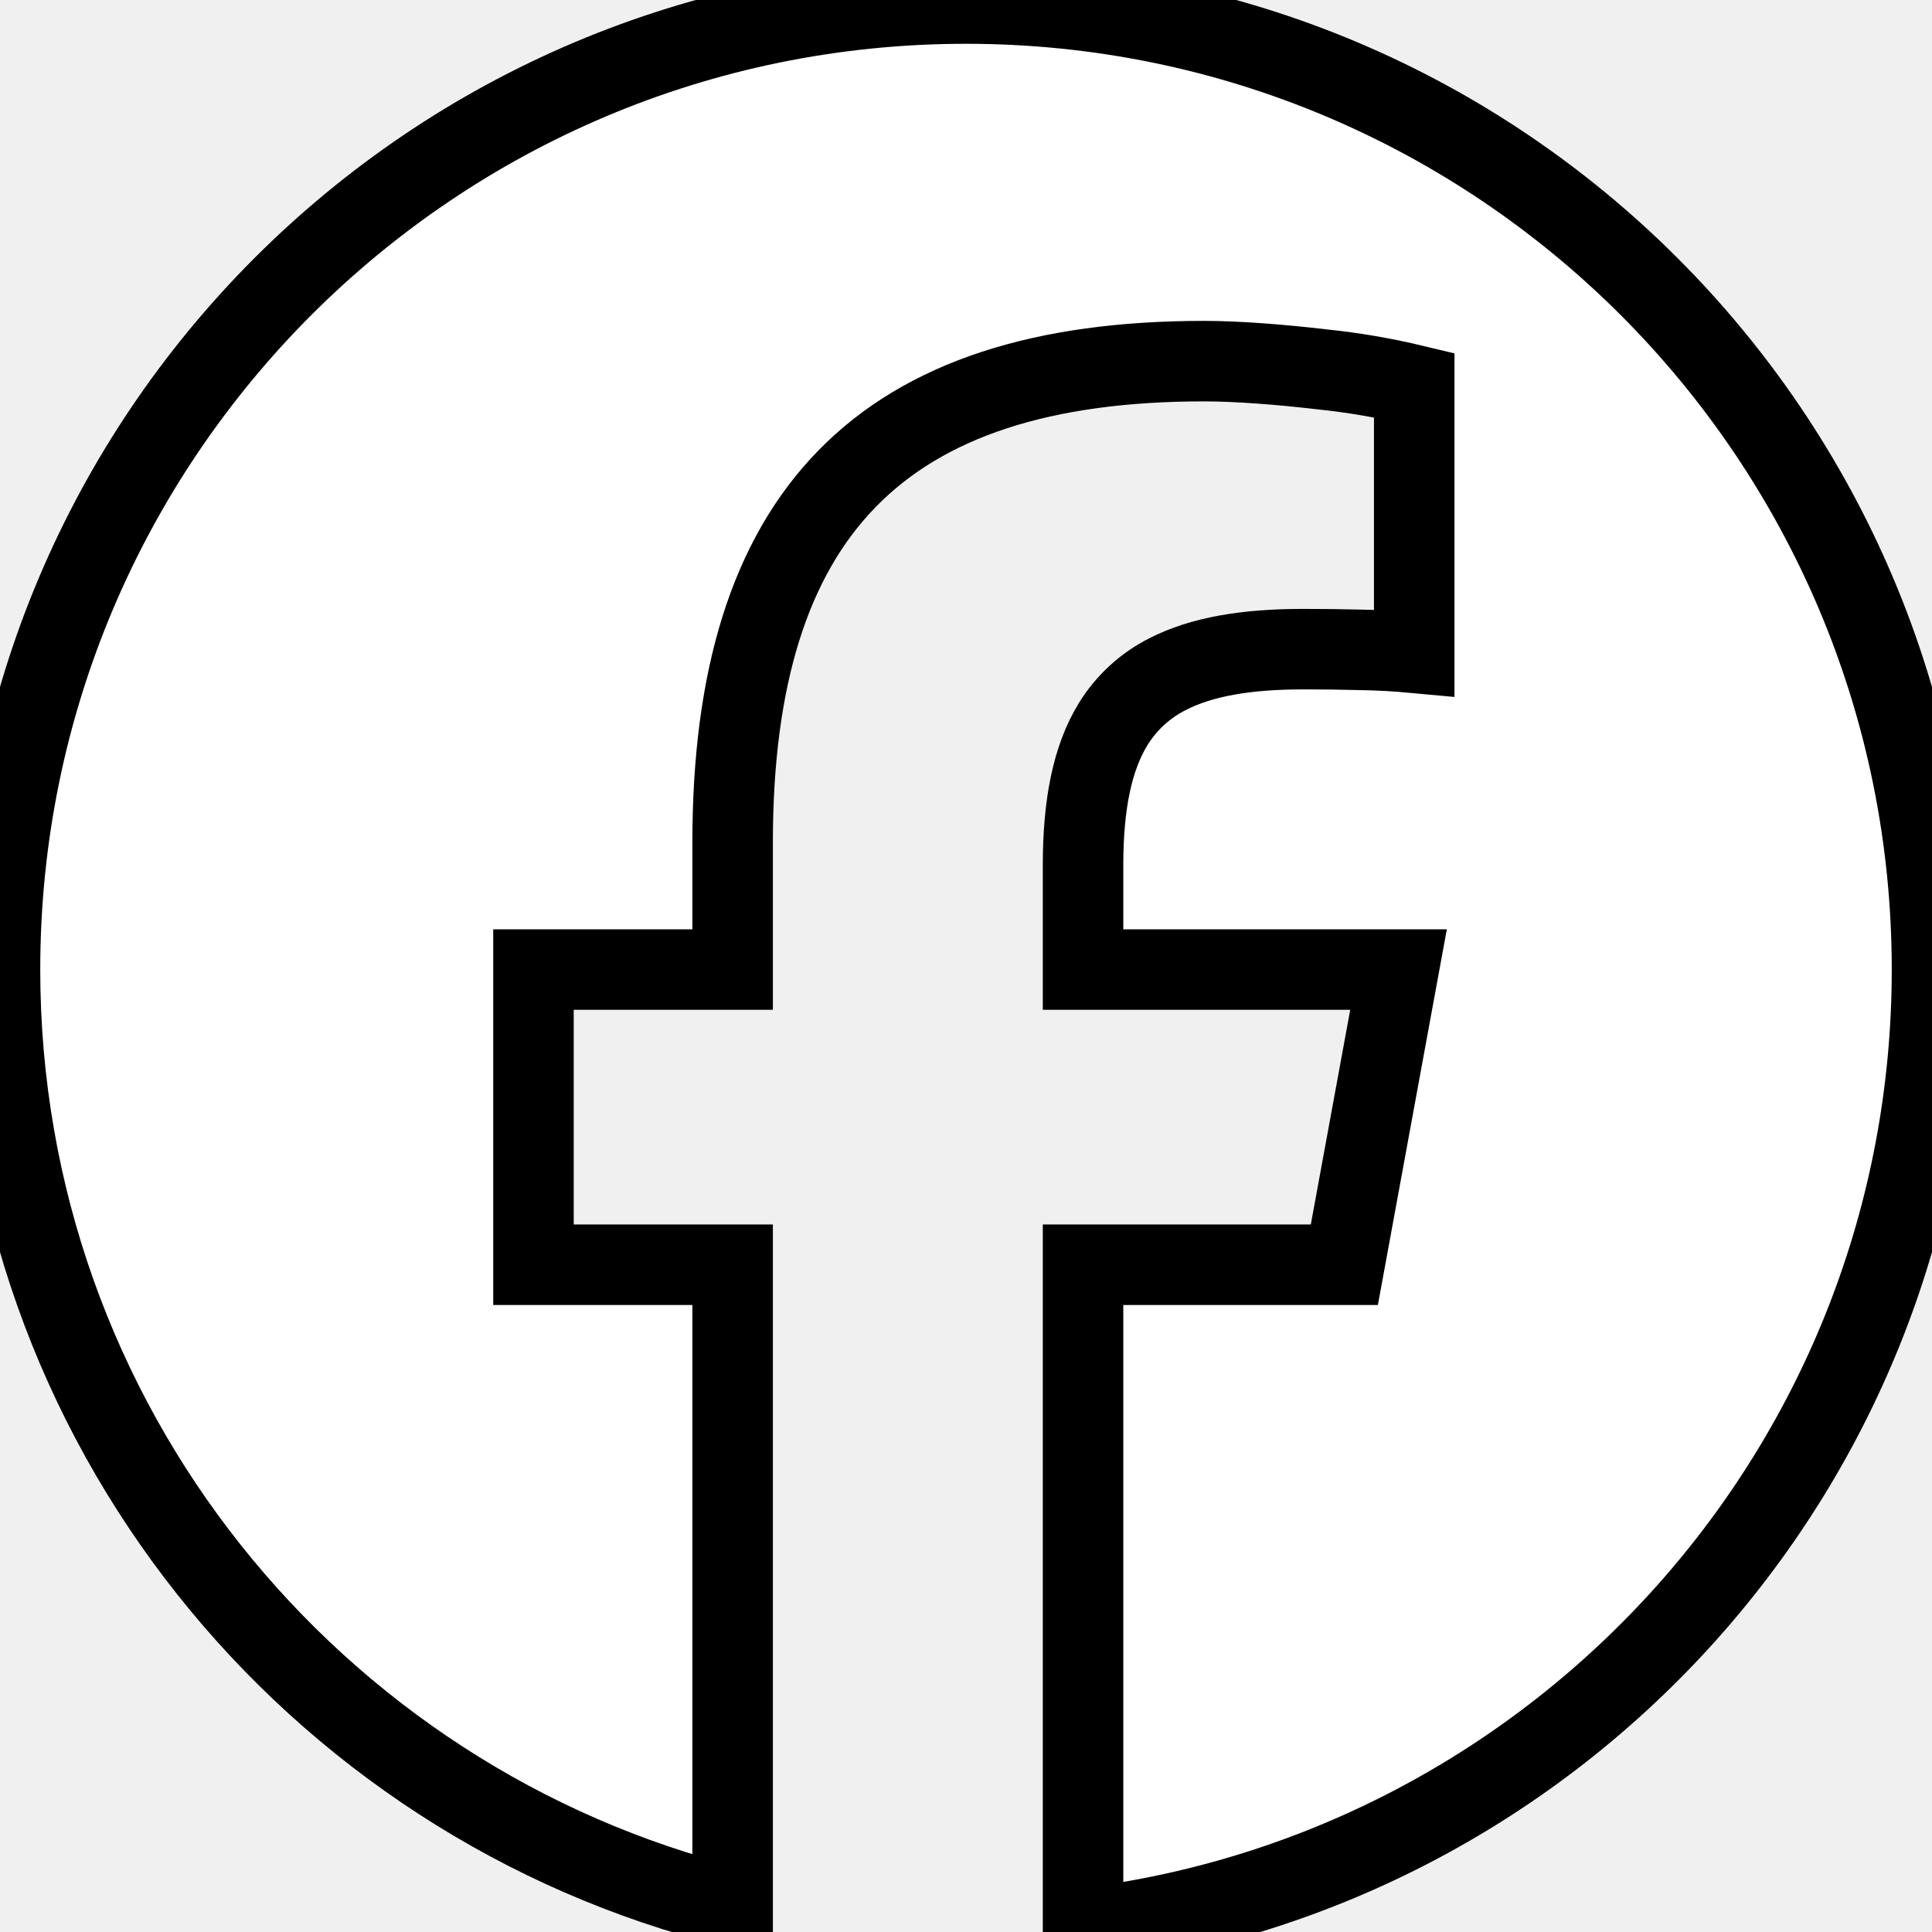
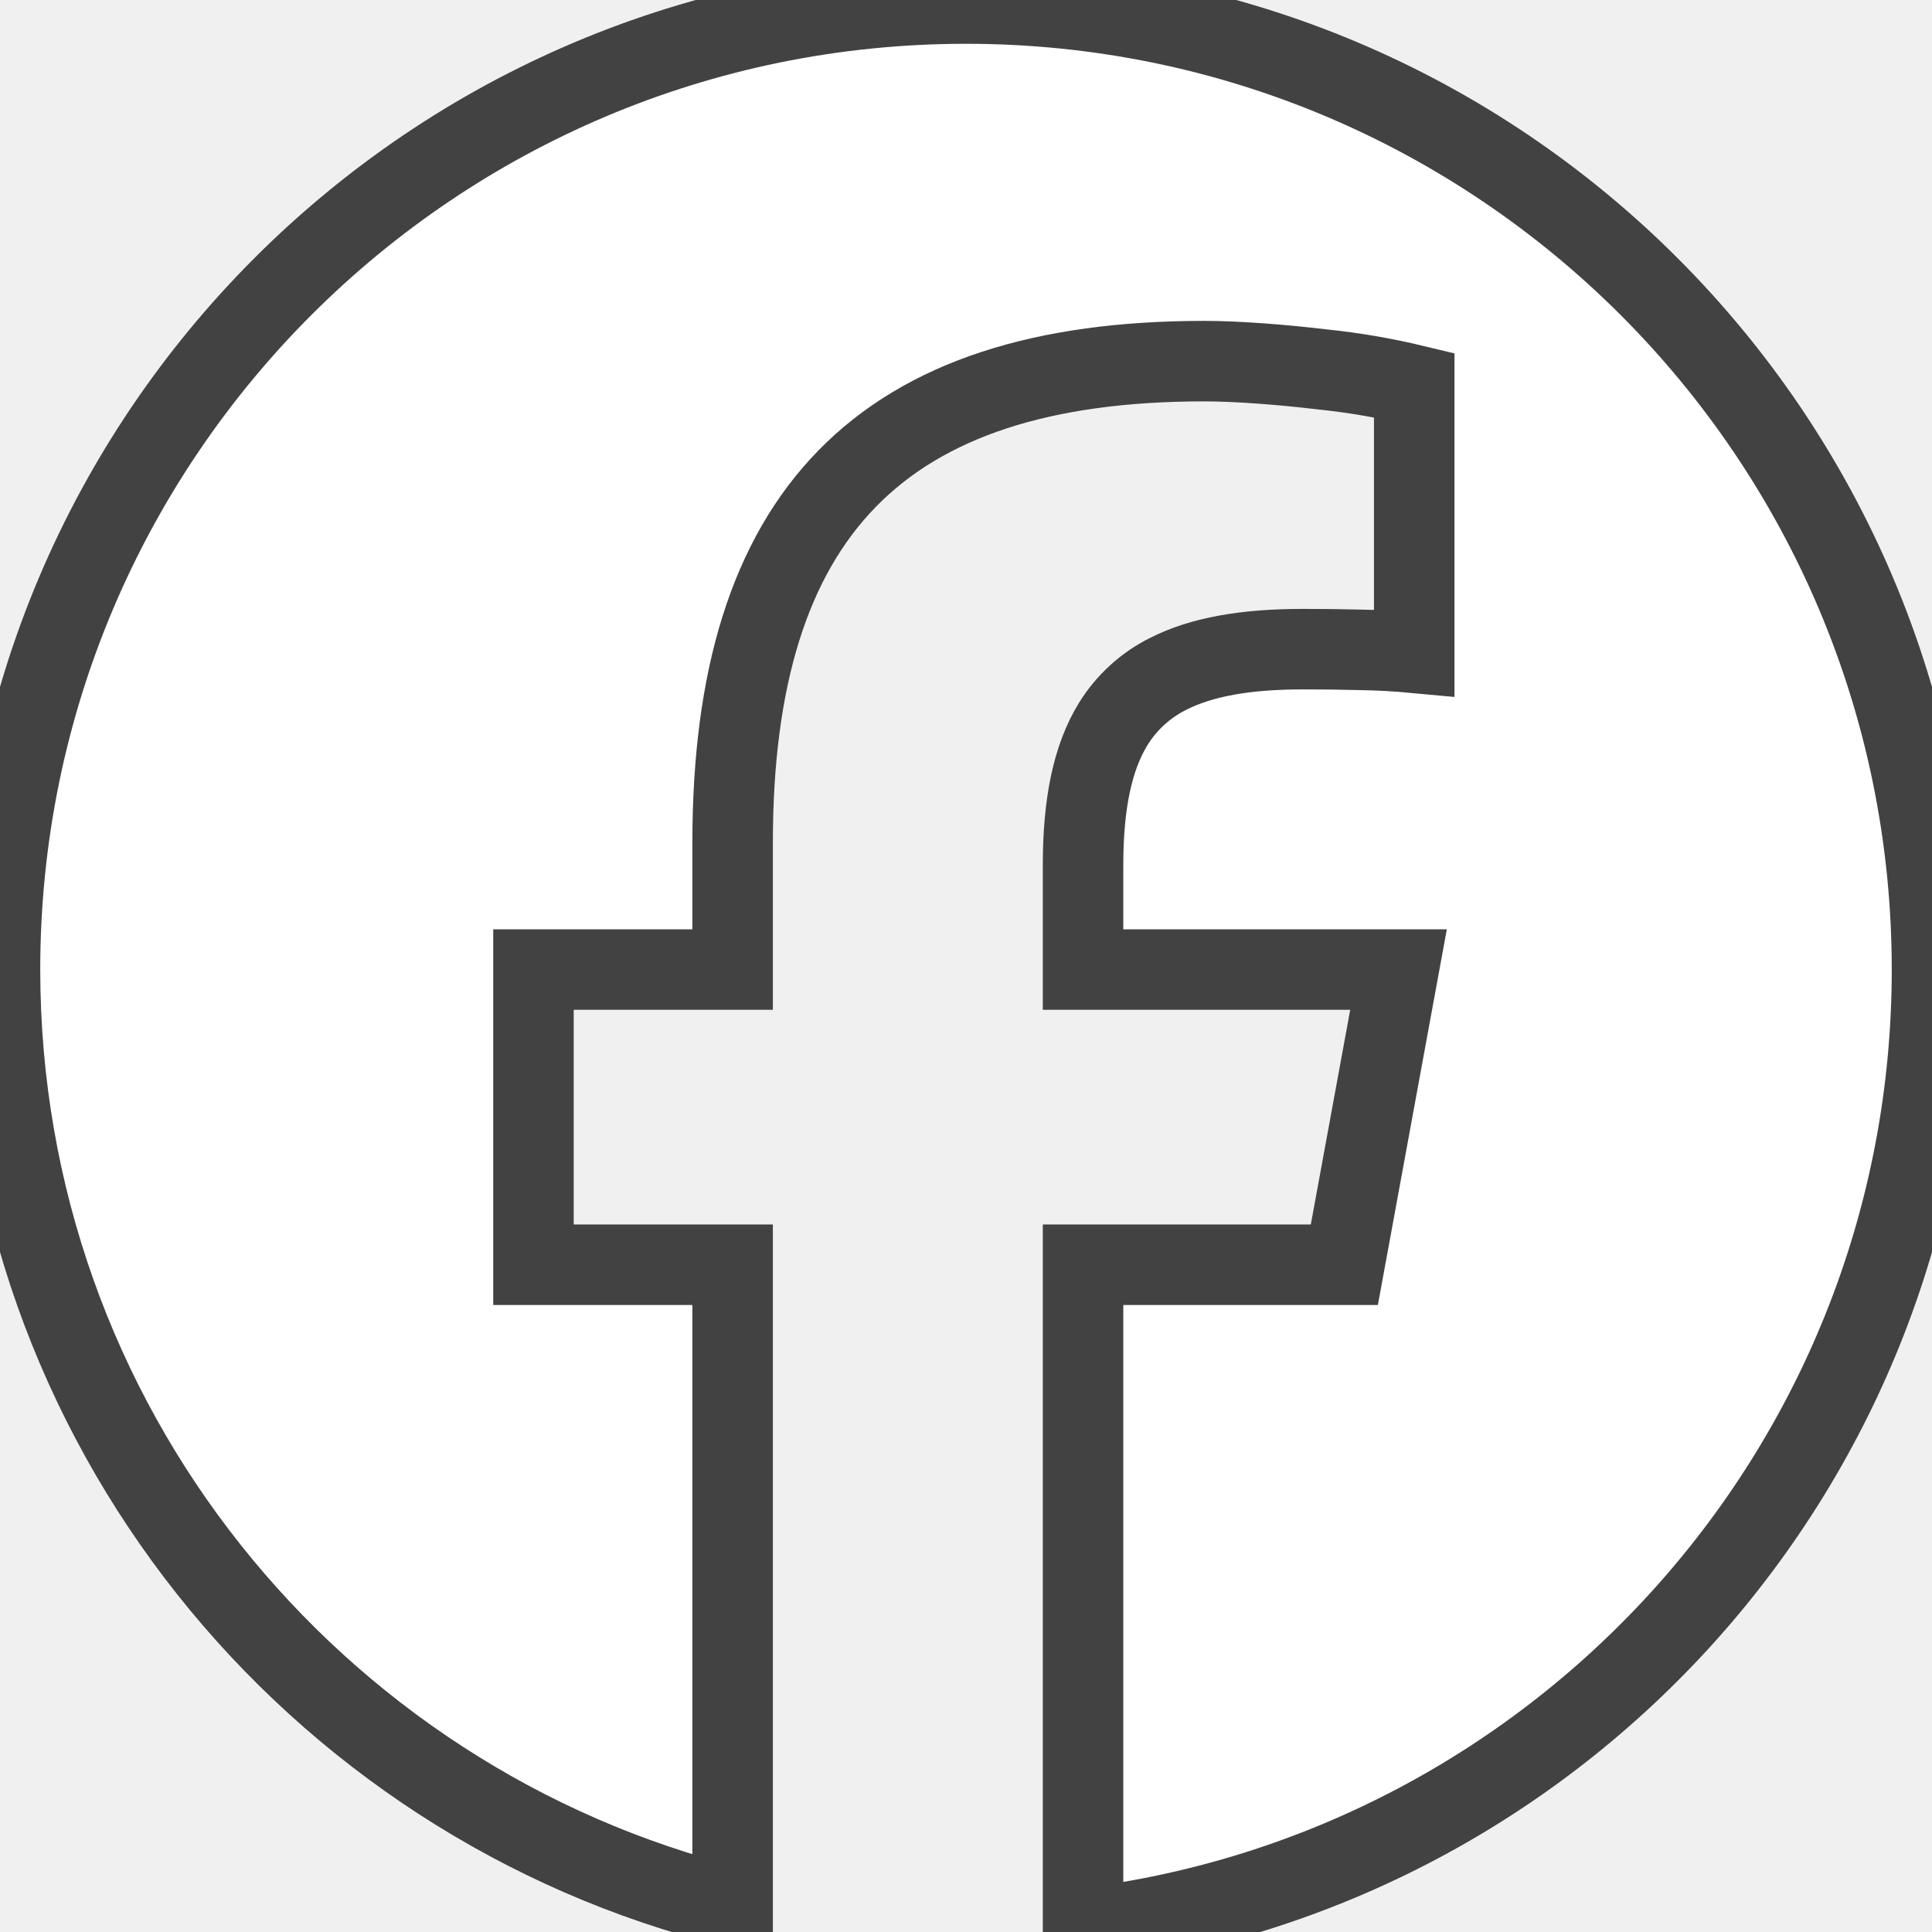
<svg xmlns="http://www.w3.org/2000/svg" role="img" viewBox="0 0 24 24">
-   <path d="M9.101 23.691v-7.98H6.627v-3.667h2.474v-1.58c0-4.085 1.848-5.978 5.858-5.978.401 0 .955.042 1.468.103a8.68 8.68 0 0 1 1.141.195v3.325a8.623 8.623 0 0 0-.653-.036 26.805 26.805 0 0 0-.733-.009c-.707 0-1.259.096-1.675.309a1.686 1.686 0 0 0-.679.622c-.258.42-.374.995-.374 1.752v1.297h3.919l-.386 2.103-.287 1.564h-3.246v8.245C19.396 23.238 24 18.179 24 12.044c0-6.627-5.373-12-12-12s-12 5.373-12 12c0 5.628 3.874 10.35 9.101 11.647Z" fill="#fff" stroke="#000" stroke-width="1" />
+   <path d="M9.101 23.691v-7.98H6.627v-3.667h2.474v-1.58c0-4.085 1.848-5.978 5.858-5.978.401 0 .955.042 1.468.103a8.68 8.68 0 0 1 1.141.195v3.325a8.623 8.623 0 0 0-.653-.036 26.805 26.805 0 0 0-.733-.009c-.707 0-1.259.096-1.675.309a1.686 1.686 0 0 0-.679.622c-.258.42-.374.995-.374 1.752v1.297h3.919l-.386 2.103-.287 1.564h-3.246v8.245C19.396 23.238 24 18.179 24 12.044c0-6.627-5.373-12-12-12s-12 5.373-12 12c0 5.628 3.874 10.35 9.101 11.647Z" fill="#fff" stroke="#424242" stroke-width="1" />
</svg>
